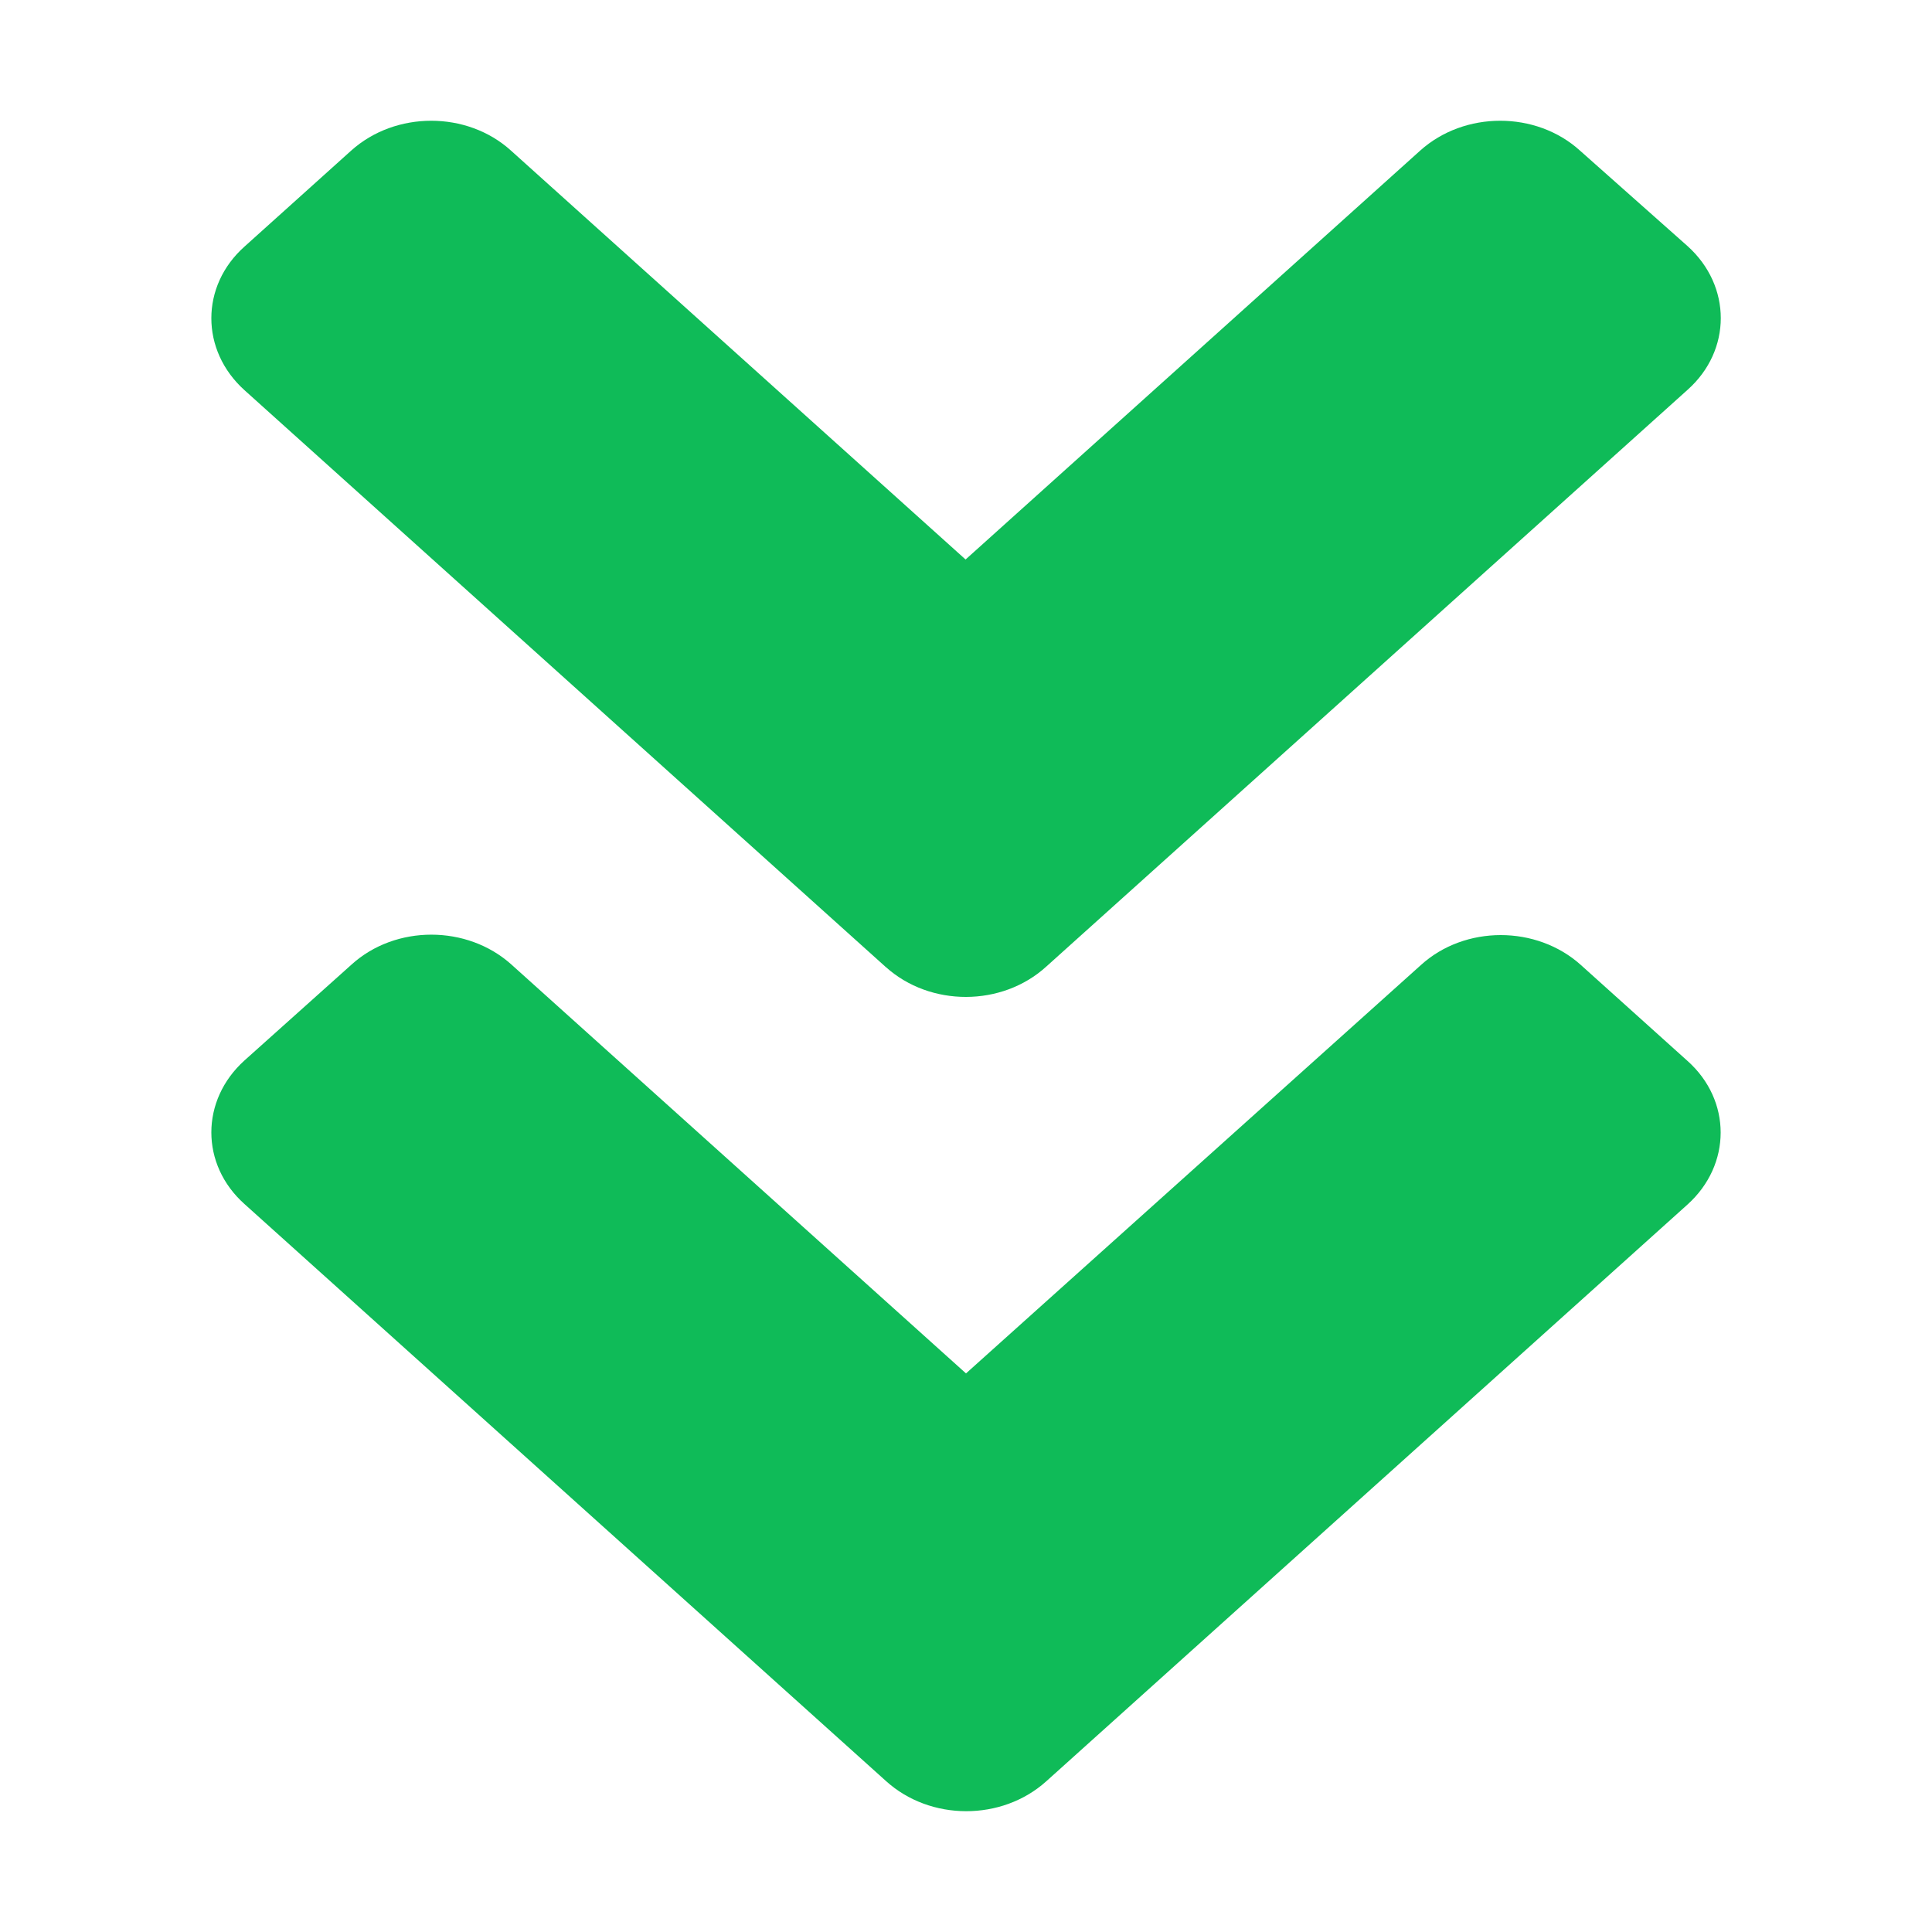
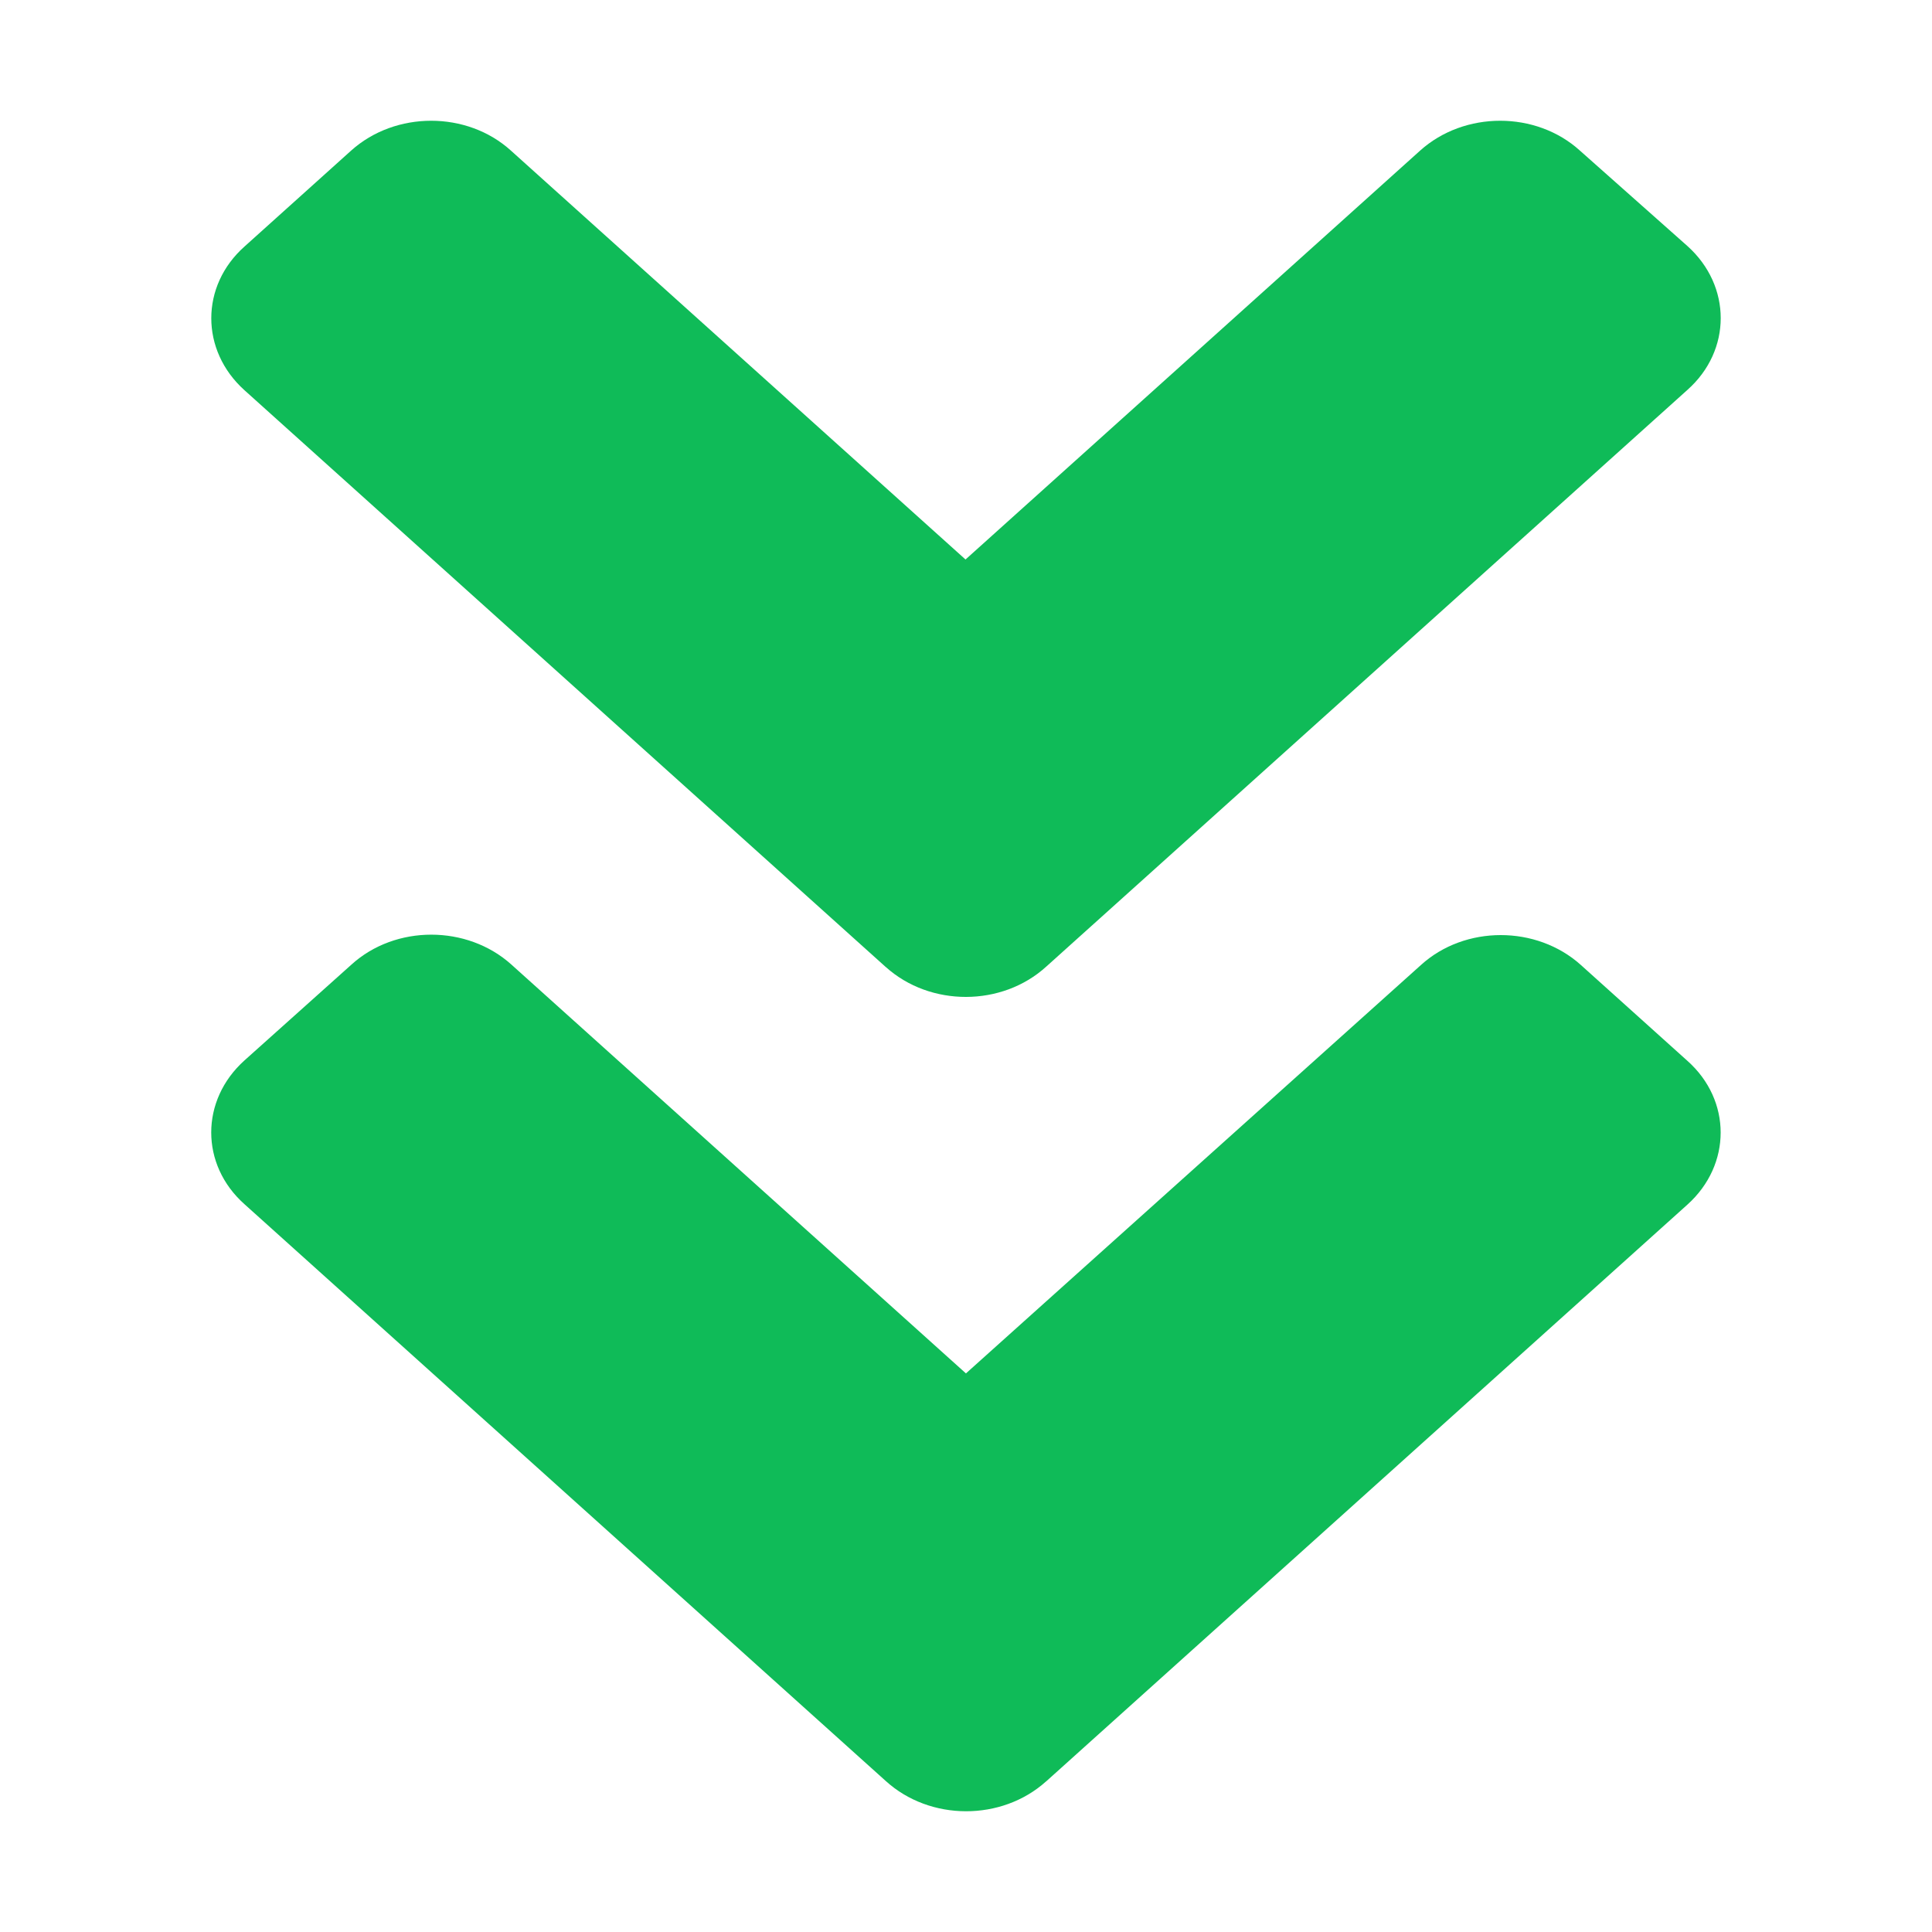
- <svg xmlns="http://www.w3.org/2000/svg" viewBox="0 0 32 32" version="1.1" id="svg4" width="32" height="32">
-   <defs id="defs8" />
-   <path d="M 14.672,16.018 4.051,6.464 c -0.734,-0.66 -0.734,-1.728 0,-2.381 L 5.816,2.495 c 0.734,-0.66 1.921,-0.66 2.648,0 l 7.529,6.772 7.529,-6.772 c 0.734,-0.66 1.921,-0.66 2.648,0 l 1.781,1.581 c 0.734,0.66 0.734,1.728 0,2.381 L 17.328,16.011 c -0.734,0.667 -1.921,0.667 -2.655,0.007 z m 2.655,13.488 10.622,-9.554 c 0.734,-0.66 0.734,-1.728 0,-2.381 l -1.765,-1.588 c -0.734,-0.66 -1.921,-0.66 -2.648,0 L 16,22.748 8.471,15.976 c -0.734,-0.66 -1.921,-0.66 -2.648,0 L 4.051,17.563 c -0.734,0.66 -0.734,1.728 0,2.381 l 10.622,9.554 c 0.734,0.667 1.921,0.667 2.655,0.007 z" id="path2-3" style="fill:#0fbb58;fill-opacity:1;stroke-width:0.074" />
+ <svg xmlns="http://www.w3.org/2000/svg" height="32" viewBox="0 0 32 32" width="32">
+   <path d="m14.672 16.018-10.622-9.554c-.734-.66-.734-1.728 0-2.381l1.765-1.588c.734-.66 1.921-.66 2.648 0l7.529 6.772 7.529-6.772c.734-.66 1.921-.66 2.648 0l1.781 1.581c.734.66.734 1.728 0 2.381l-10.622 9.554c-.734.667-1.921.667-2.655.007zm2.655 13.488 10.622-9.554c.734-.66.734-1.728 0-2.381l-1.765-1.588c-.734-.66-1.921-.66-2.648 0l-7.537 6.765-7.529-6.772c-.734-.66-1.921-.66-2.648 0l-1.773 1.588c-.734.66-.734 1.728 0 2.381l10.622 9.554c.734.667 1.921.667 2.655.007z" fill="#0fbb58" stroke-width=".074" />
</svg>
